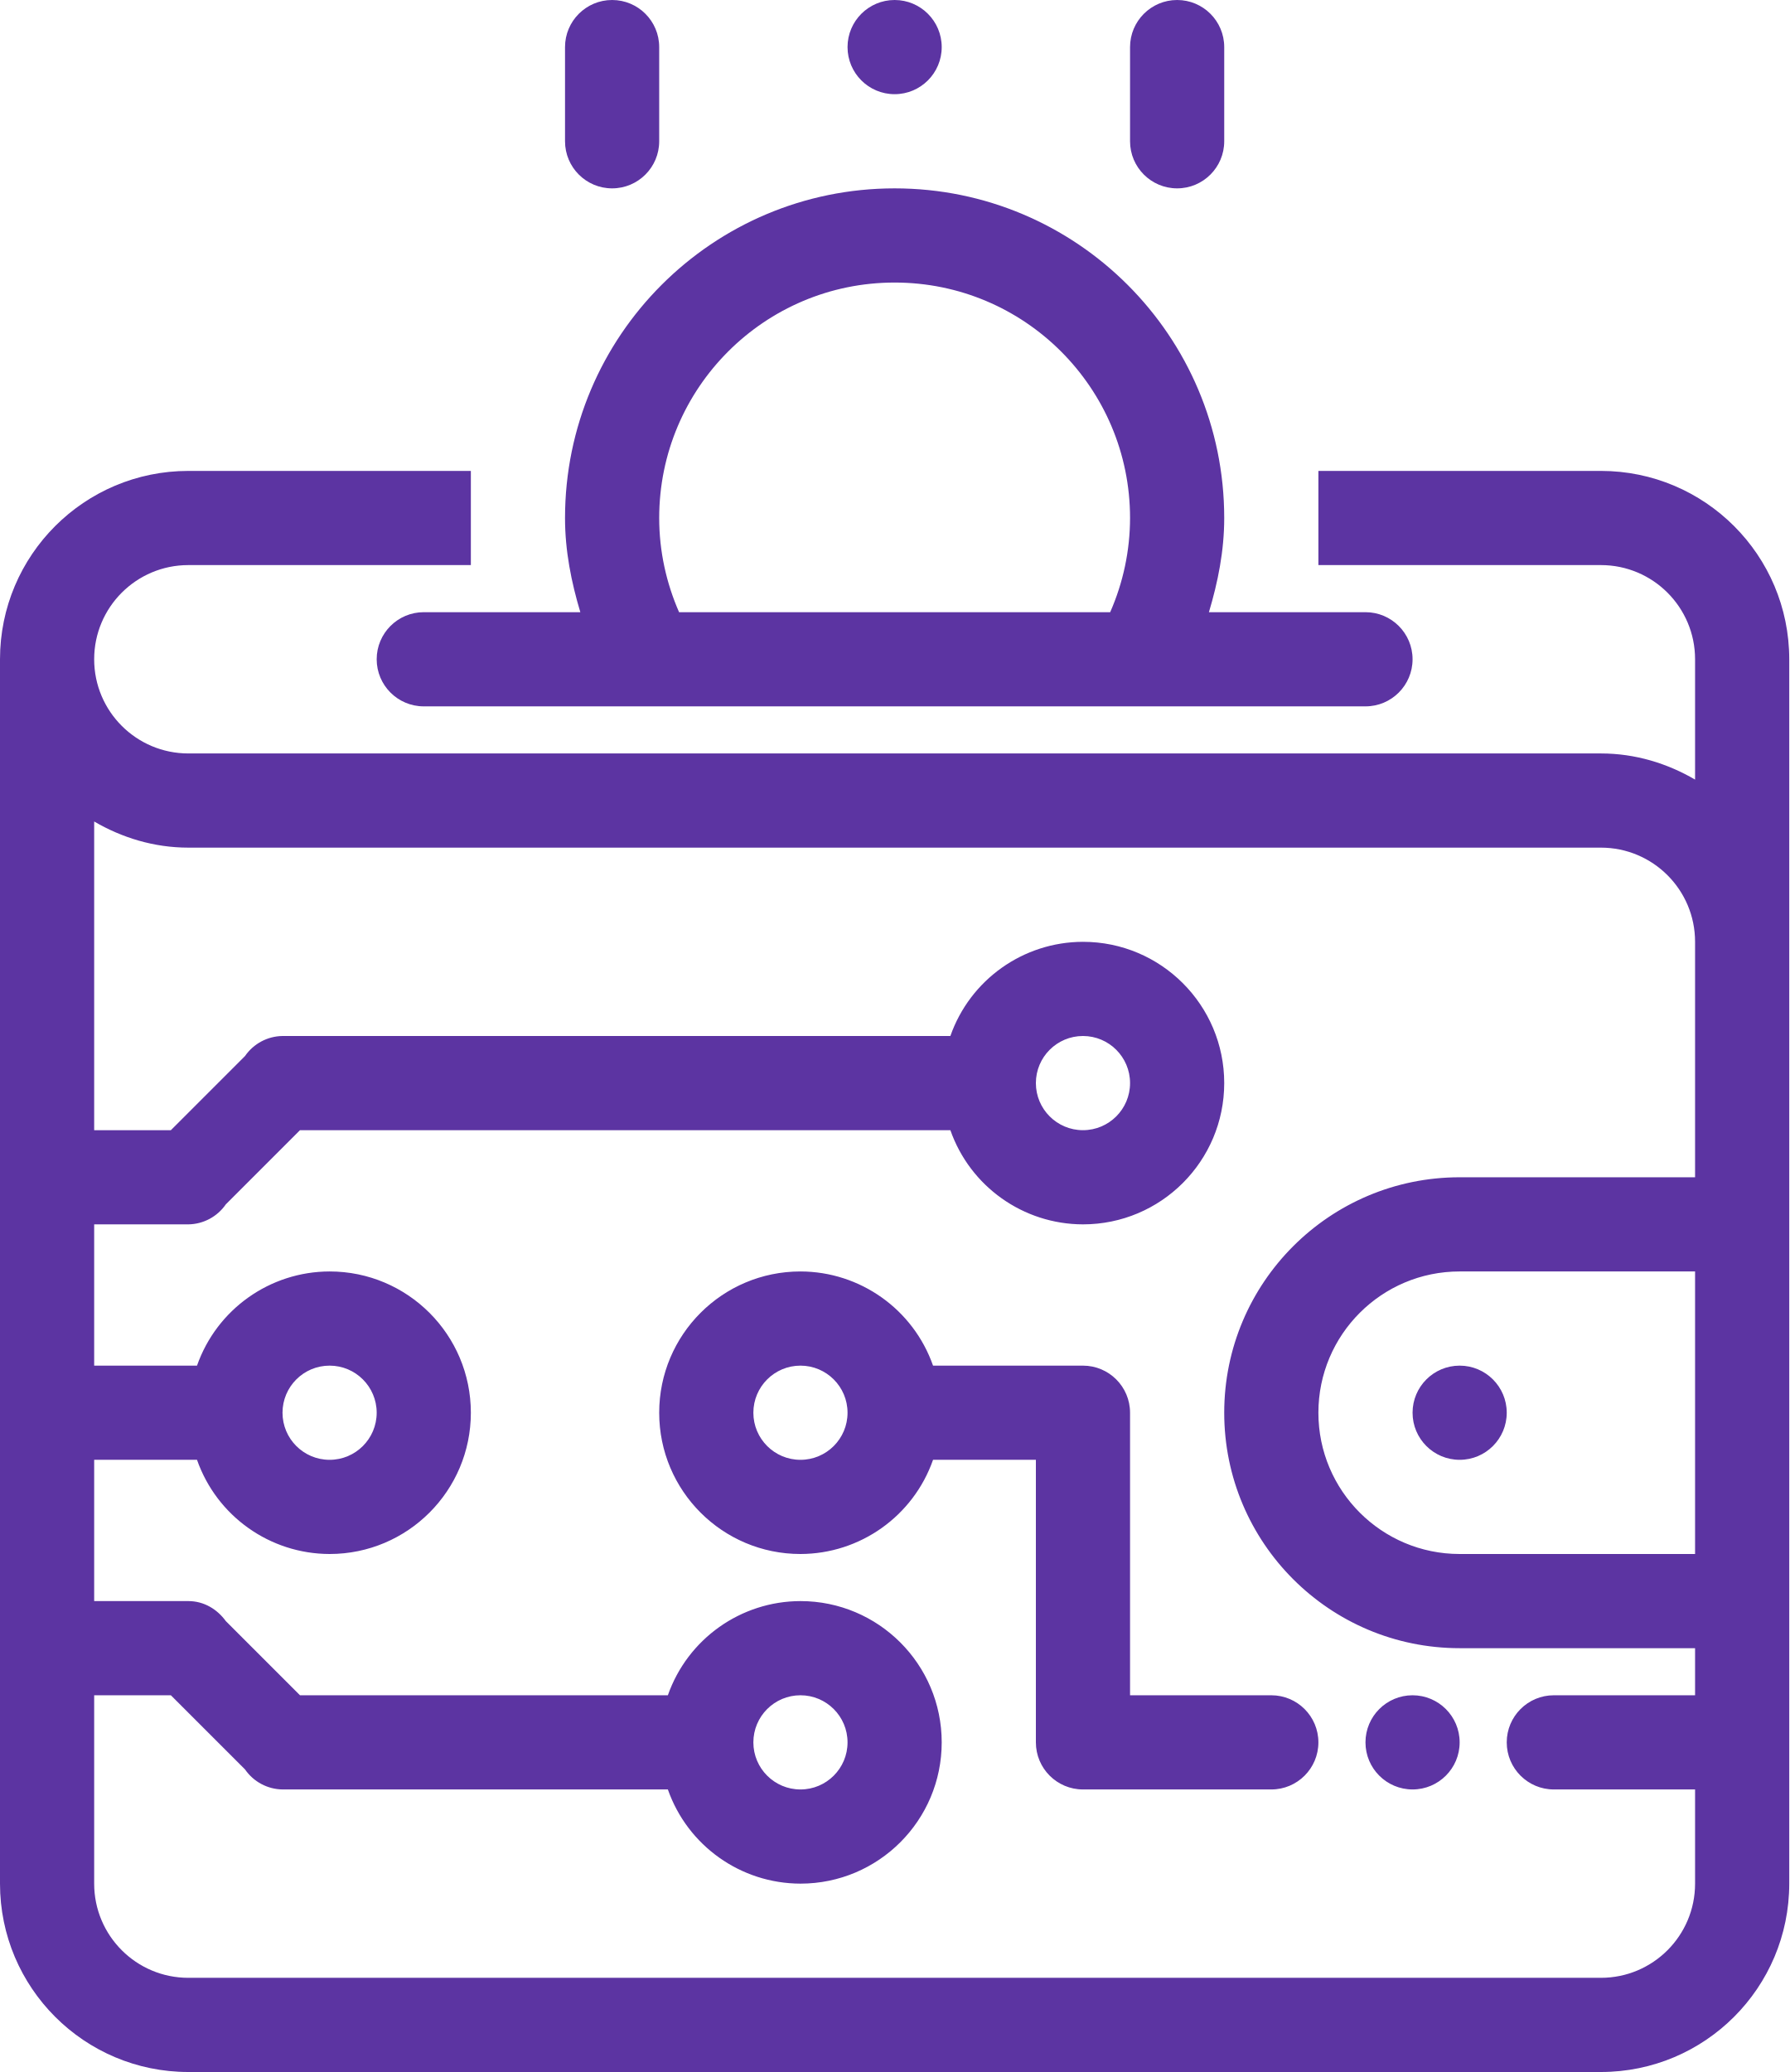
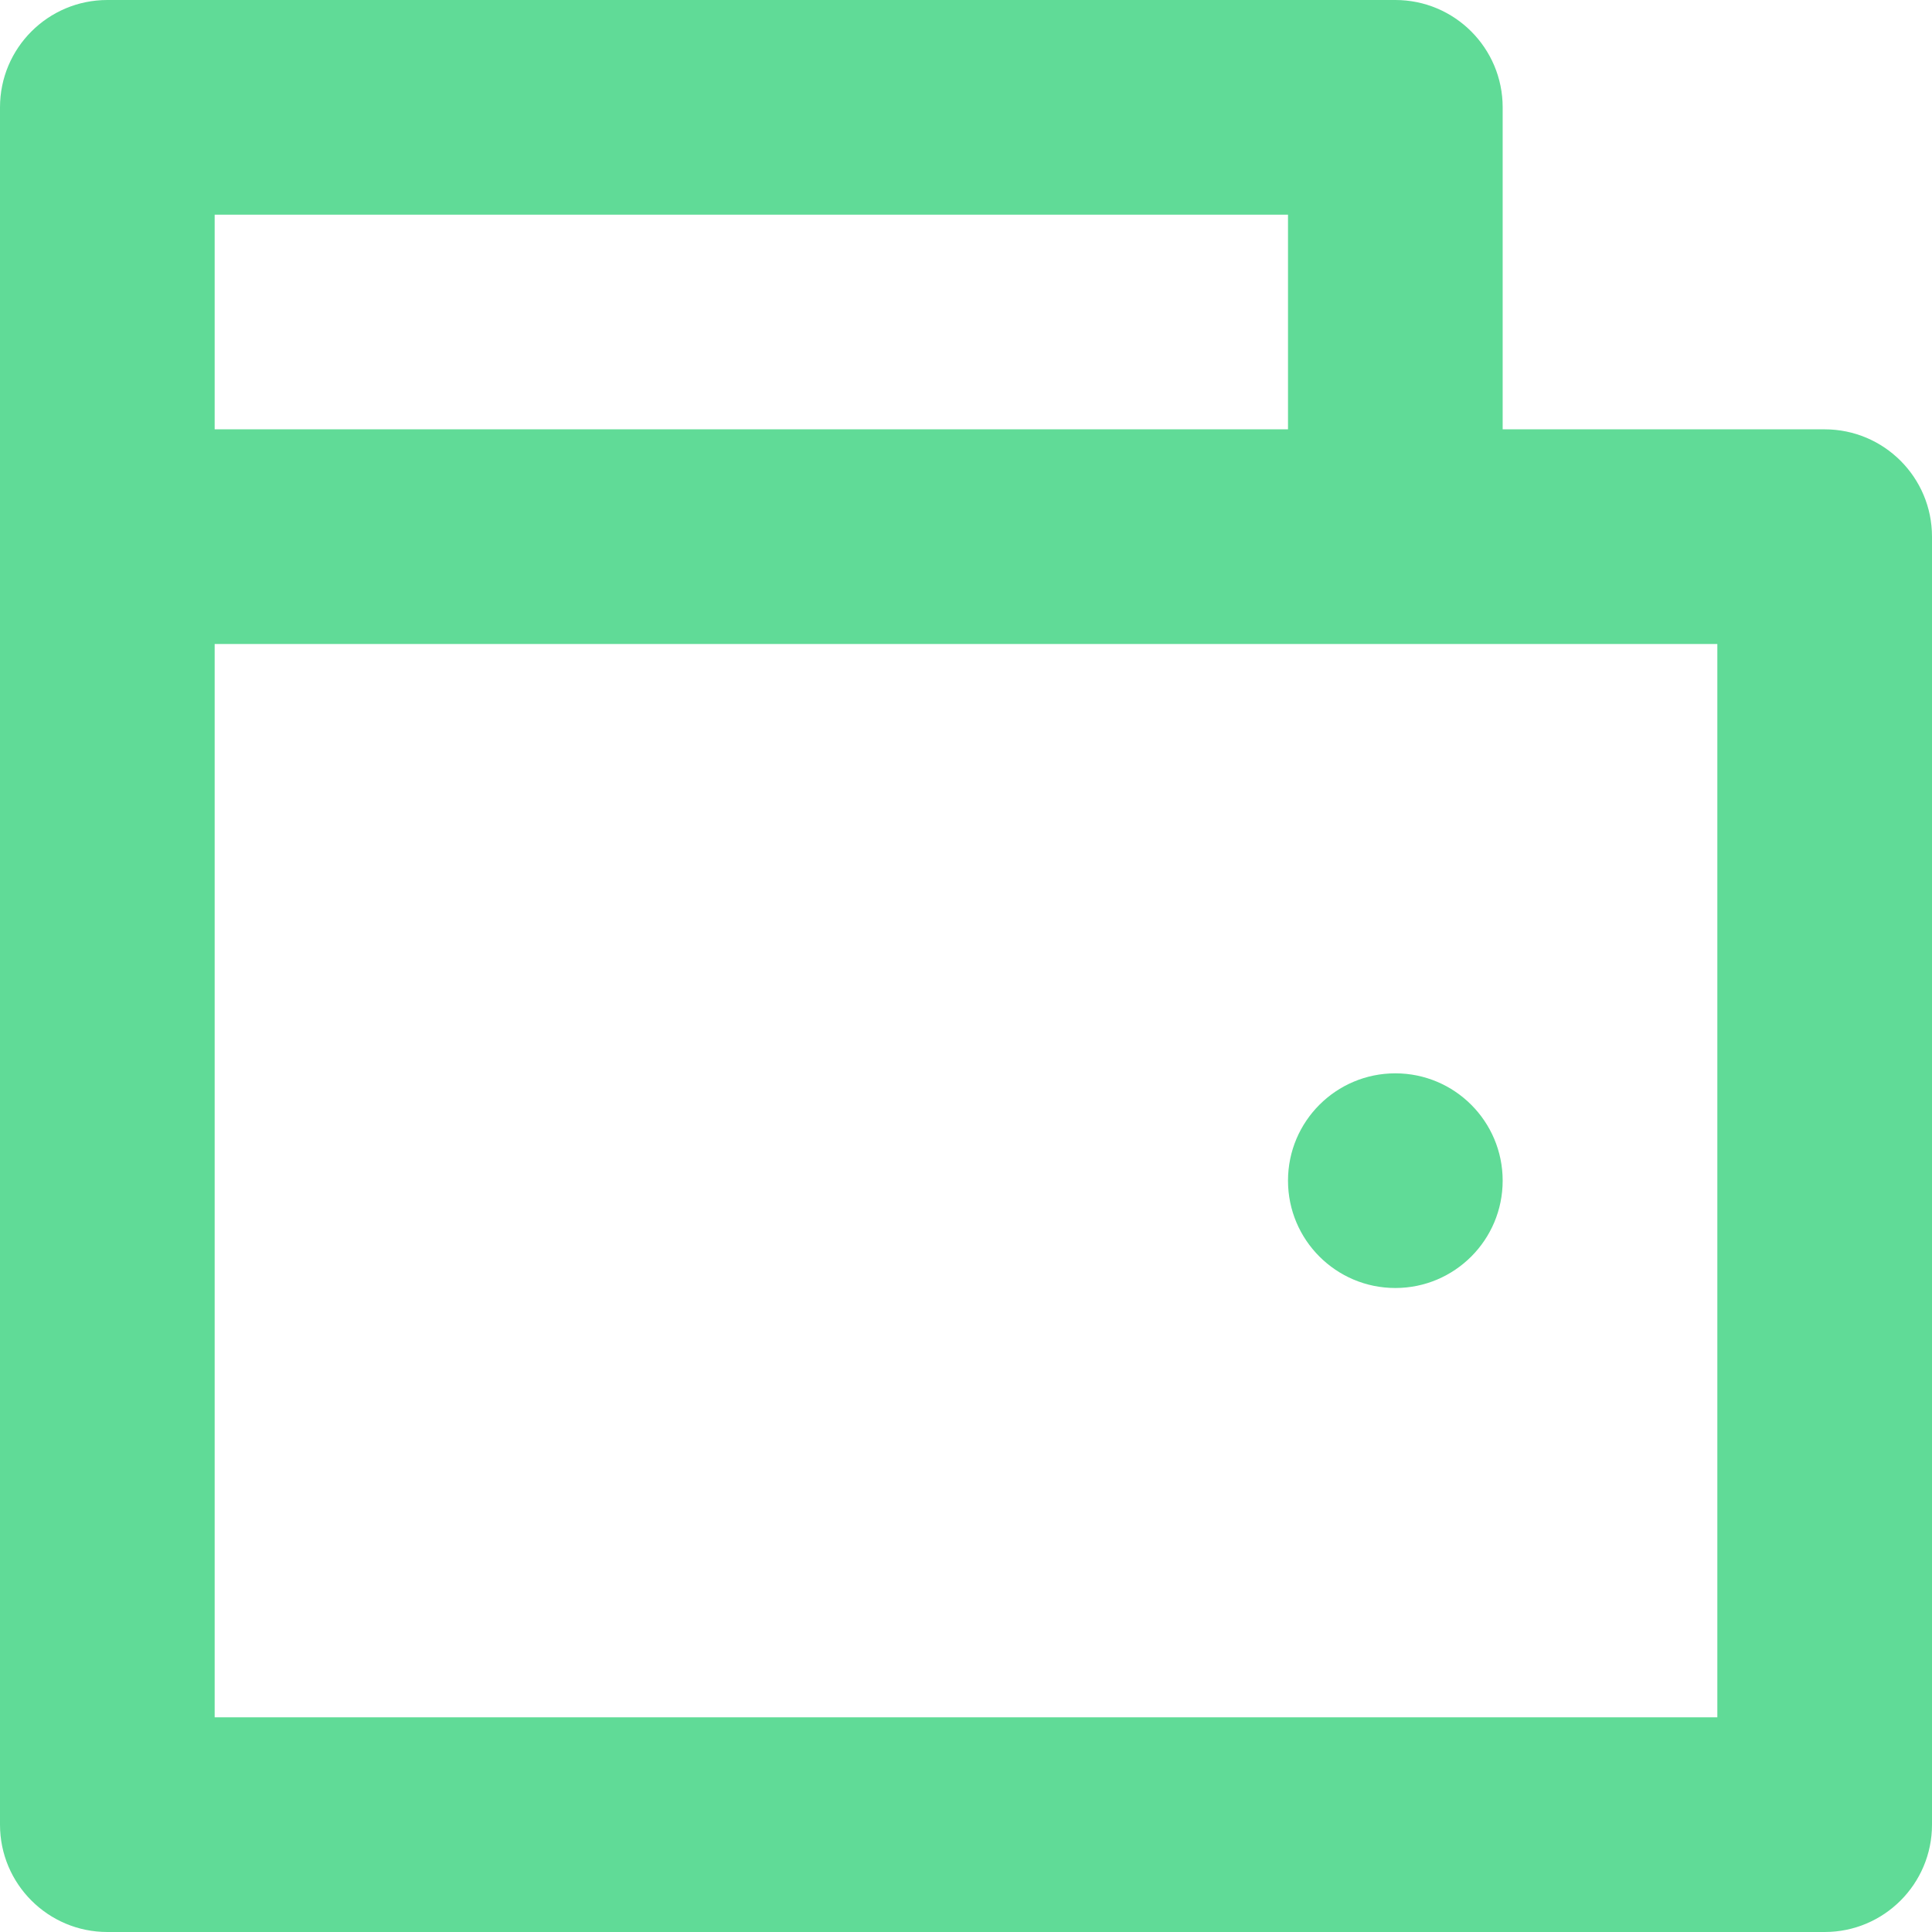
- <svg xmlns="http://www.w3.org/2000/svg" width="38" height="44">
-   <path fill="#5C34A2" fill-rule="evenodd" d="M34 44H4a4 4 0 0 1-4-4V14a4 4 0 0 1 4-4h6v2H4a2 2 0 1 0 0 4h30c.732 0 1.41.211 2 .555V14a2 2 0 0 0-2-2h-6v-2h6a4 4 0 0 1 4 4v26a4 4 0 0 1-4 4zm2-14v-3h-5a3 3 0 1 0 0 6h5v-3zm0 8h-3a1 1 0 0 1 0-2h3v-1h-5a5 5 0 0 1 0-10h5v-5a2 2 0 0 0-2-2H4c-.732 0-1.41-.211-2-.555V24h1.629l1.575-1.575A.983.983 0 0 1 6 22h14.184A2.99 2.99 0 0 1 23 20a3 3 0 1 1 0 6 2.99 2.99 0 0 1-2.816-2H6.371l-1.575 1.575A.983.983 0 0 1 4 26H2v3h2.184A2.99 2.99 0 0 1 7 27a3 3 0 1 1 0 6 2.99 2.99 0 0 1-2.816-2H2v3h2c.333 0 .614.174.796.425L6.371 36h7.813A2.99 2.99 0 0 1 17 34a3 3 0 1 1 0 6 2.99 2.99 0 0 1-2.816-2H6a.983.983 0 0 1-.796-.425L3.629 36H2v4a2 2 0 0 0 2 2h30a2 2 0 0 0 2-2v-2zM22 23a1 1 0 1 0 2 0 1 1 0 0 0-2 0zM6 30a1 1 0 1 0 2 0 1 1 0 0 0-2 0zm10 7a1 1 0 1 0 2 0 1 1 0 0 0-2 0zm14 1a1 1 0 1 1 0-2 1 1 0 0 1 0 2zm-3 0h-4a1 1 0 0 1-1-1v-6h-2.184A2.99 2.99 0 0 1 17 33a3 3 0 1 1 0-6 2.99 2.99 0 0 1 2.816 2H23a1 1 0 0 1 1 1v6h3a1 1 0 0 1 0 2zm-10-9a1 1 0 1 0 0 2 1 1 0 0 0 0-2zm13 1a1 1 0 1 1 2 0 1 1 0 0 1-2 0zm-1-17a1 1 0 0 1 0 2H9a1 1 0 0 1 0-2h3.325c-.191-.638-.325-1.3-.325-2a7 7 0 1 1 14 0c0 .7-.134 1.362-.325 2H29zM19 6a5 5 0 0 0-5 5c0 .712.154 1.387.422 2h9.156A4.979 4.979 0 0 0 24 11a5 5 0 0 0-5-5zm6-2a1 1 0 0 1-1-1V1a1 1 0 0 1 2 0v2a1 1 0 0 1-1 1zm-6-2a1 1 0 1 1 0-2 1 1 0 0 1 0 2zm-6 2a1 1 0 0 1-1-1V1a1 1 0 0 1 2 0v2a1 1 0 0 1-1 1z" />
+ <svg xmlns="http://www.w3.org/2000/svg" width="18" height="18">
+   <path fill="#60DB97" fill-rule="evenodd" d="M17 18H1a1 1 0 0 1-1-1V1a1 1 0 0 1 1-1h12a1 1 0 0 1 1 1v3h3a1 1 0 0 1 1 1v12a1 1 0 0 1-1 1zM12 2H2v2h10V2zm4 4H2v10h14V6zm-3 4a1 1 0 1 1 0 2 1 1 0 0 1 0-2z" />
</svg>
